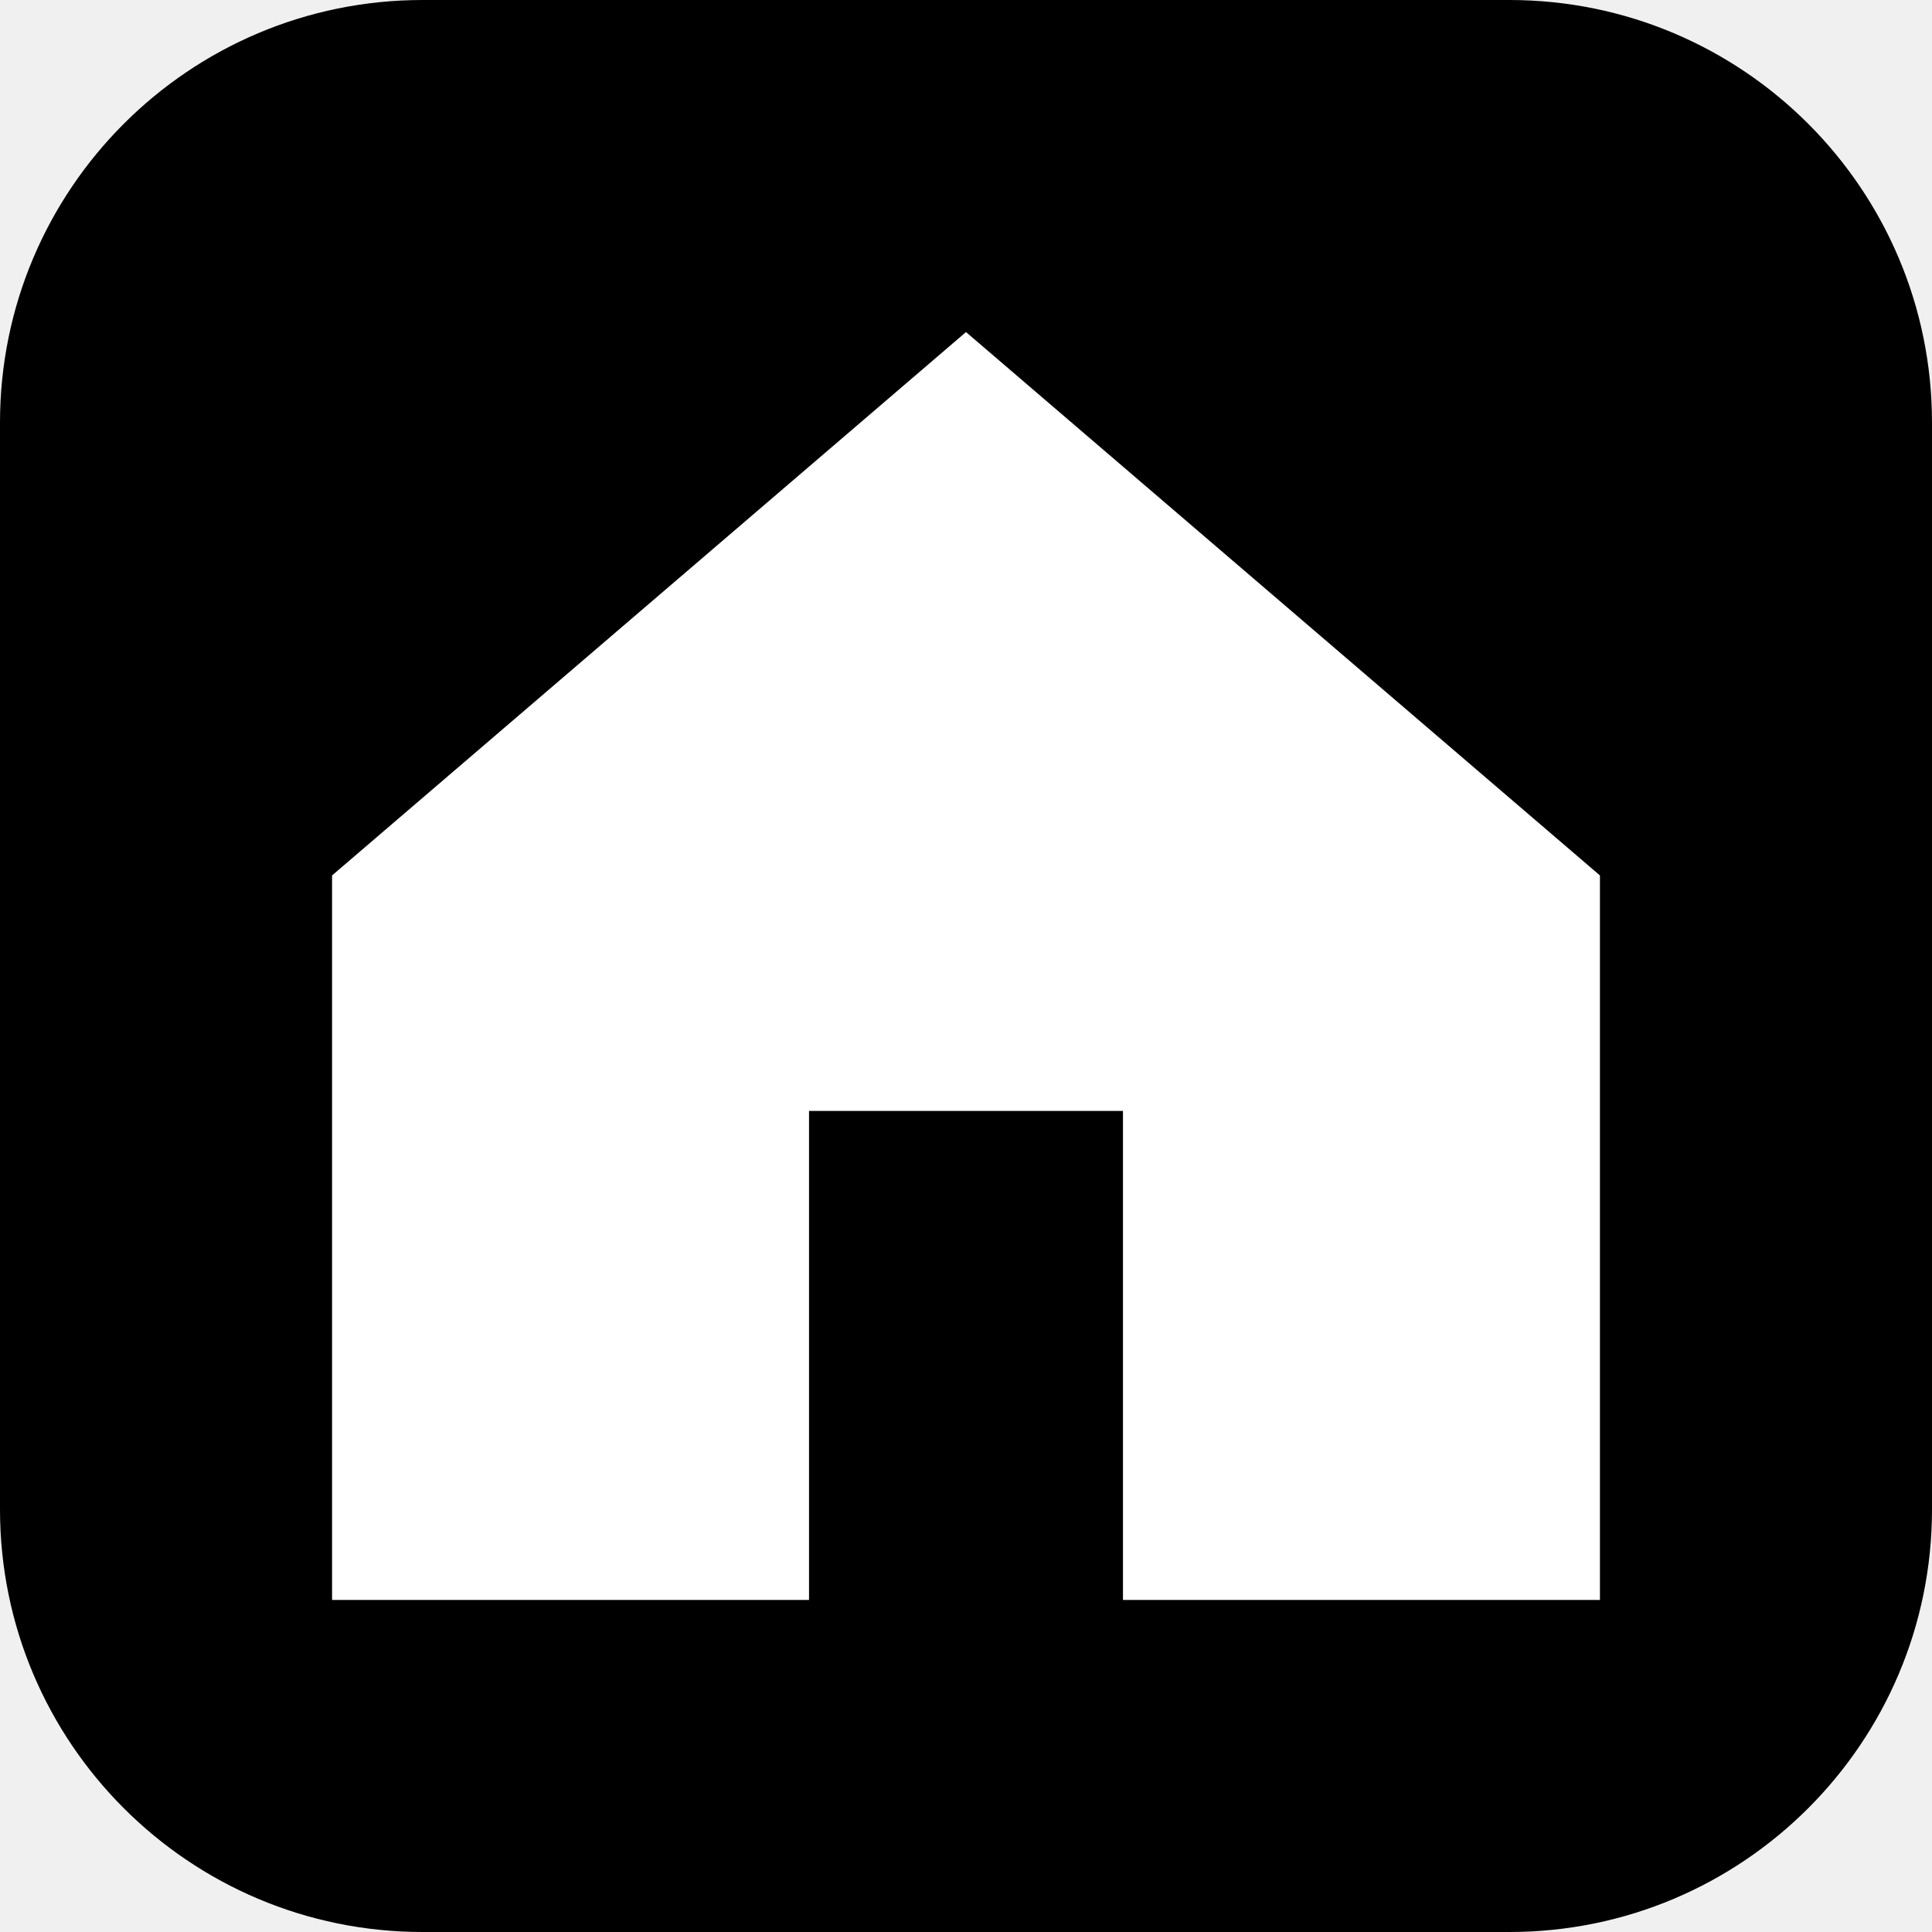
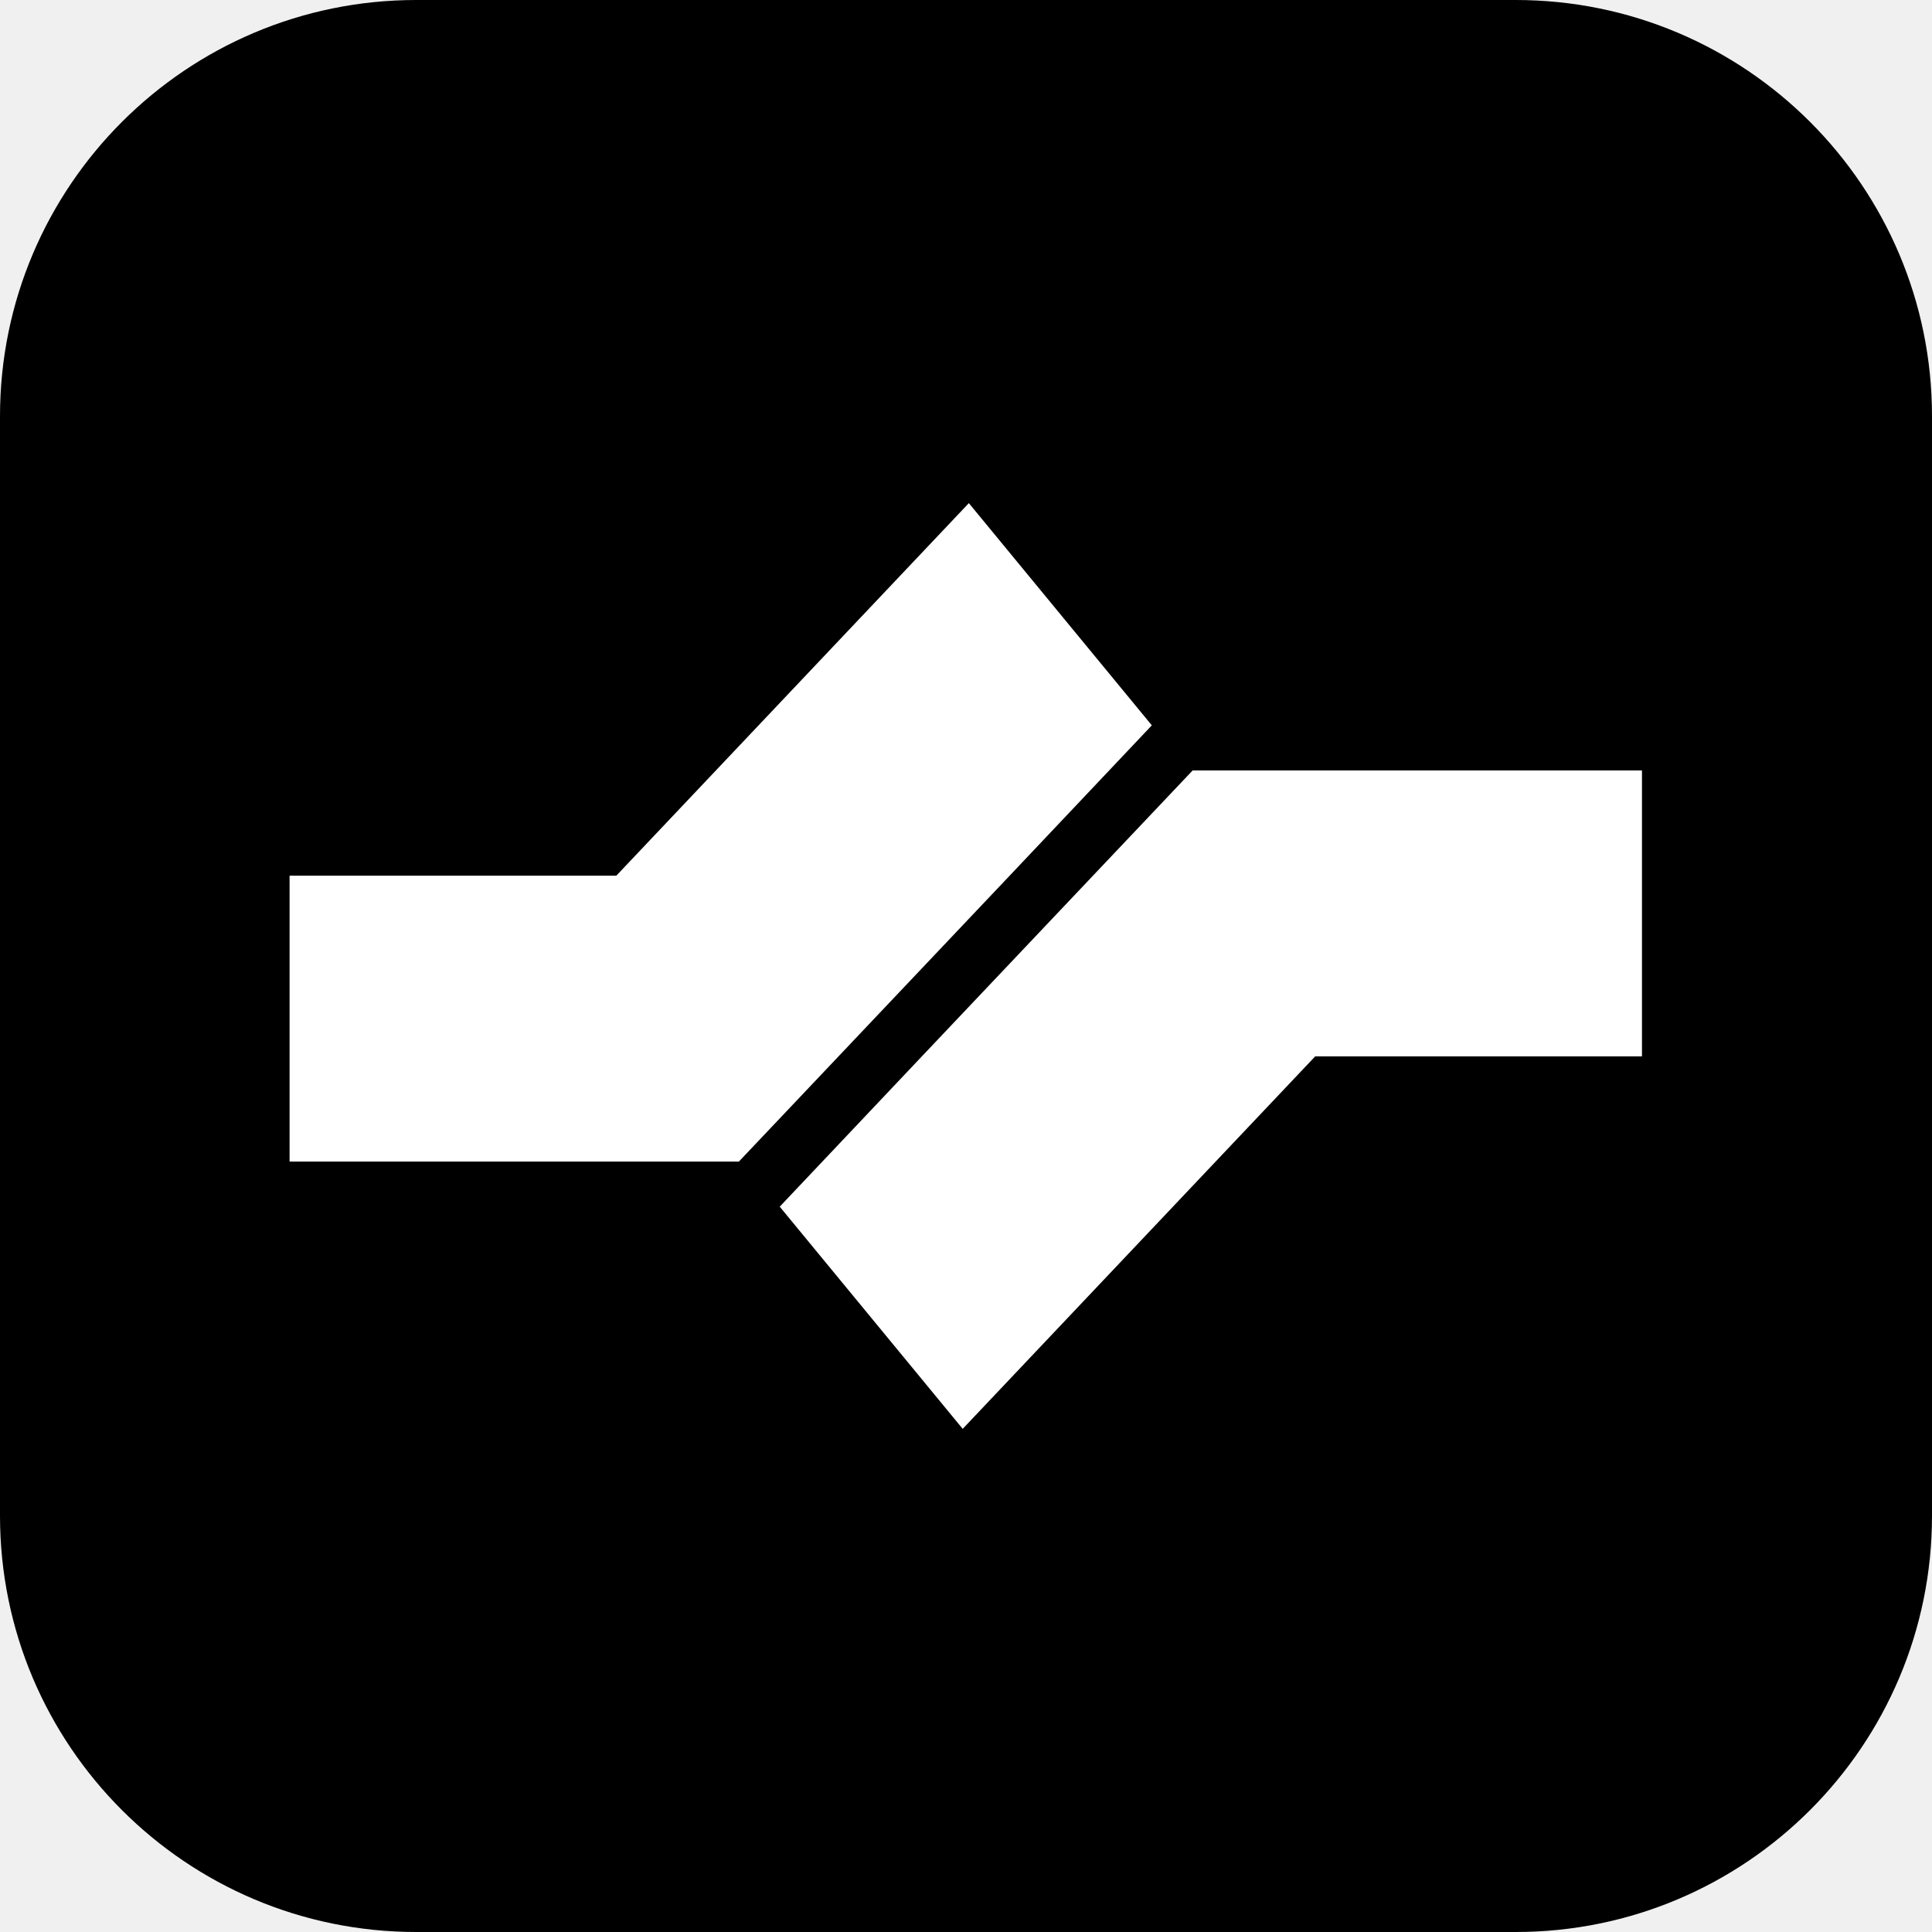
- <svg xmlns="http://www.w3.org/2000/svg" viewBox="0 0 64 64">
-   <rect width="64" height="64" rx="14" fill="#000000" />
-   <path fill="#ffffff" fill-rule="evenodd" clip-rule="evenodd" transform="translate(8 8) scale(2)" d="M12 1.5 L22.5 10.5 L22.5 22.5 L1.5 22.5 L1.5 10.5 Z M9.4 22.5 L9.4 14.4 L14.6 14.4 L14.6 22.5 Z" />
+ <svg xmlns="http://www.w3.org/2000/svg" viewBox="0 0 427 427">
+   <rect width="427" height="427" rx="92" fill="#000000" />
+   <g transform="translate(64 111.2) scale(0.7)" fill="#ffffff">
+     <polygon points="427 84.39 427 174.67 323.83 174.67 212.53 292.28 154.76 222.13 199.64 174.67 285.14 84.39 427 84.39" />
+     <polygon points="0 207.89 0 117.62 103.17 117.62 214.47 0 272.24 70.16 227.36 117.62 141.86 207.89 0 207.89" />
+   </g>
</svg>
